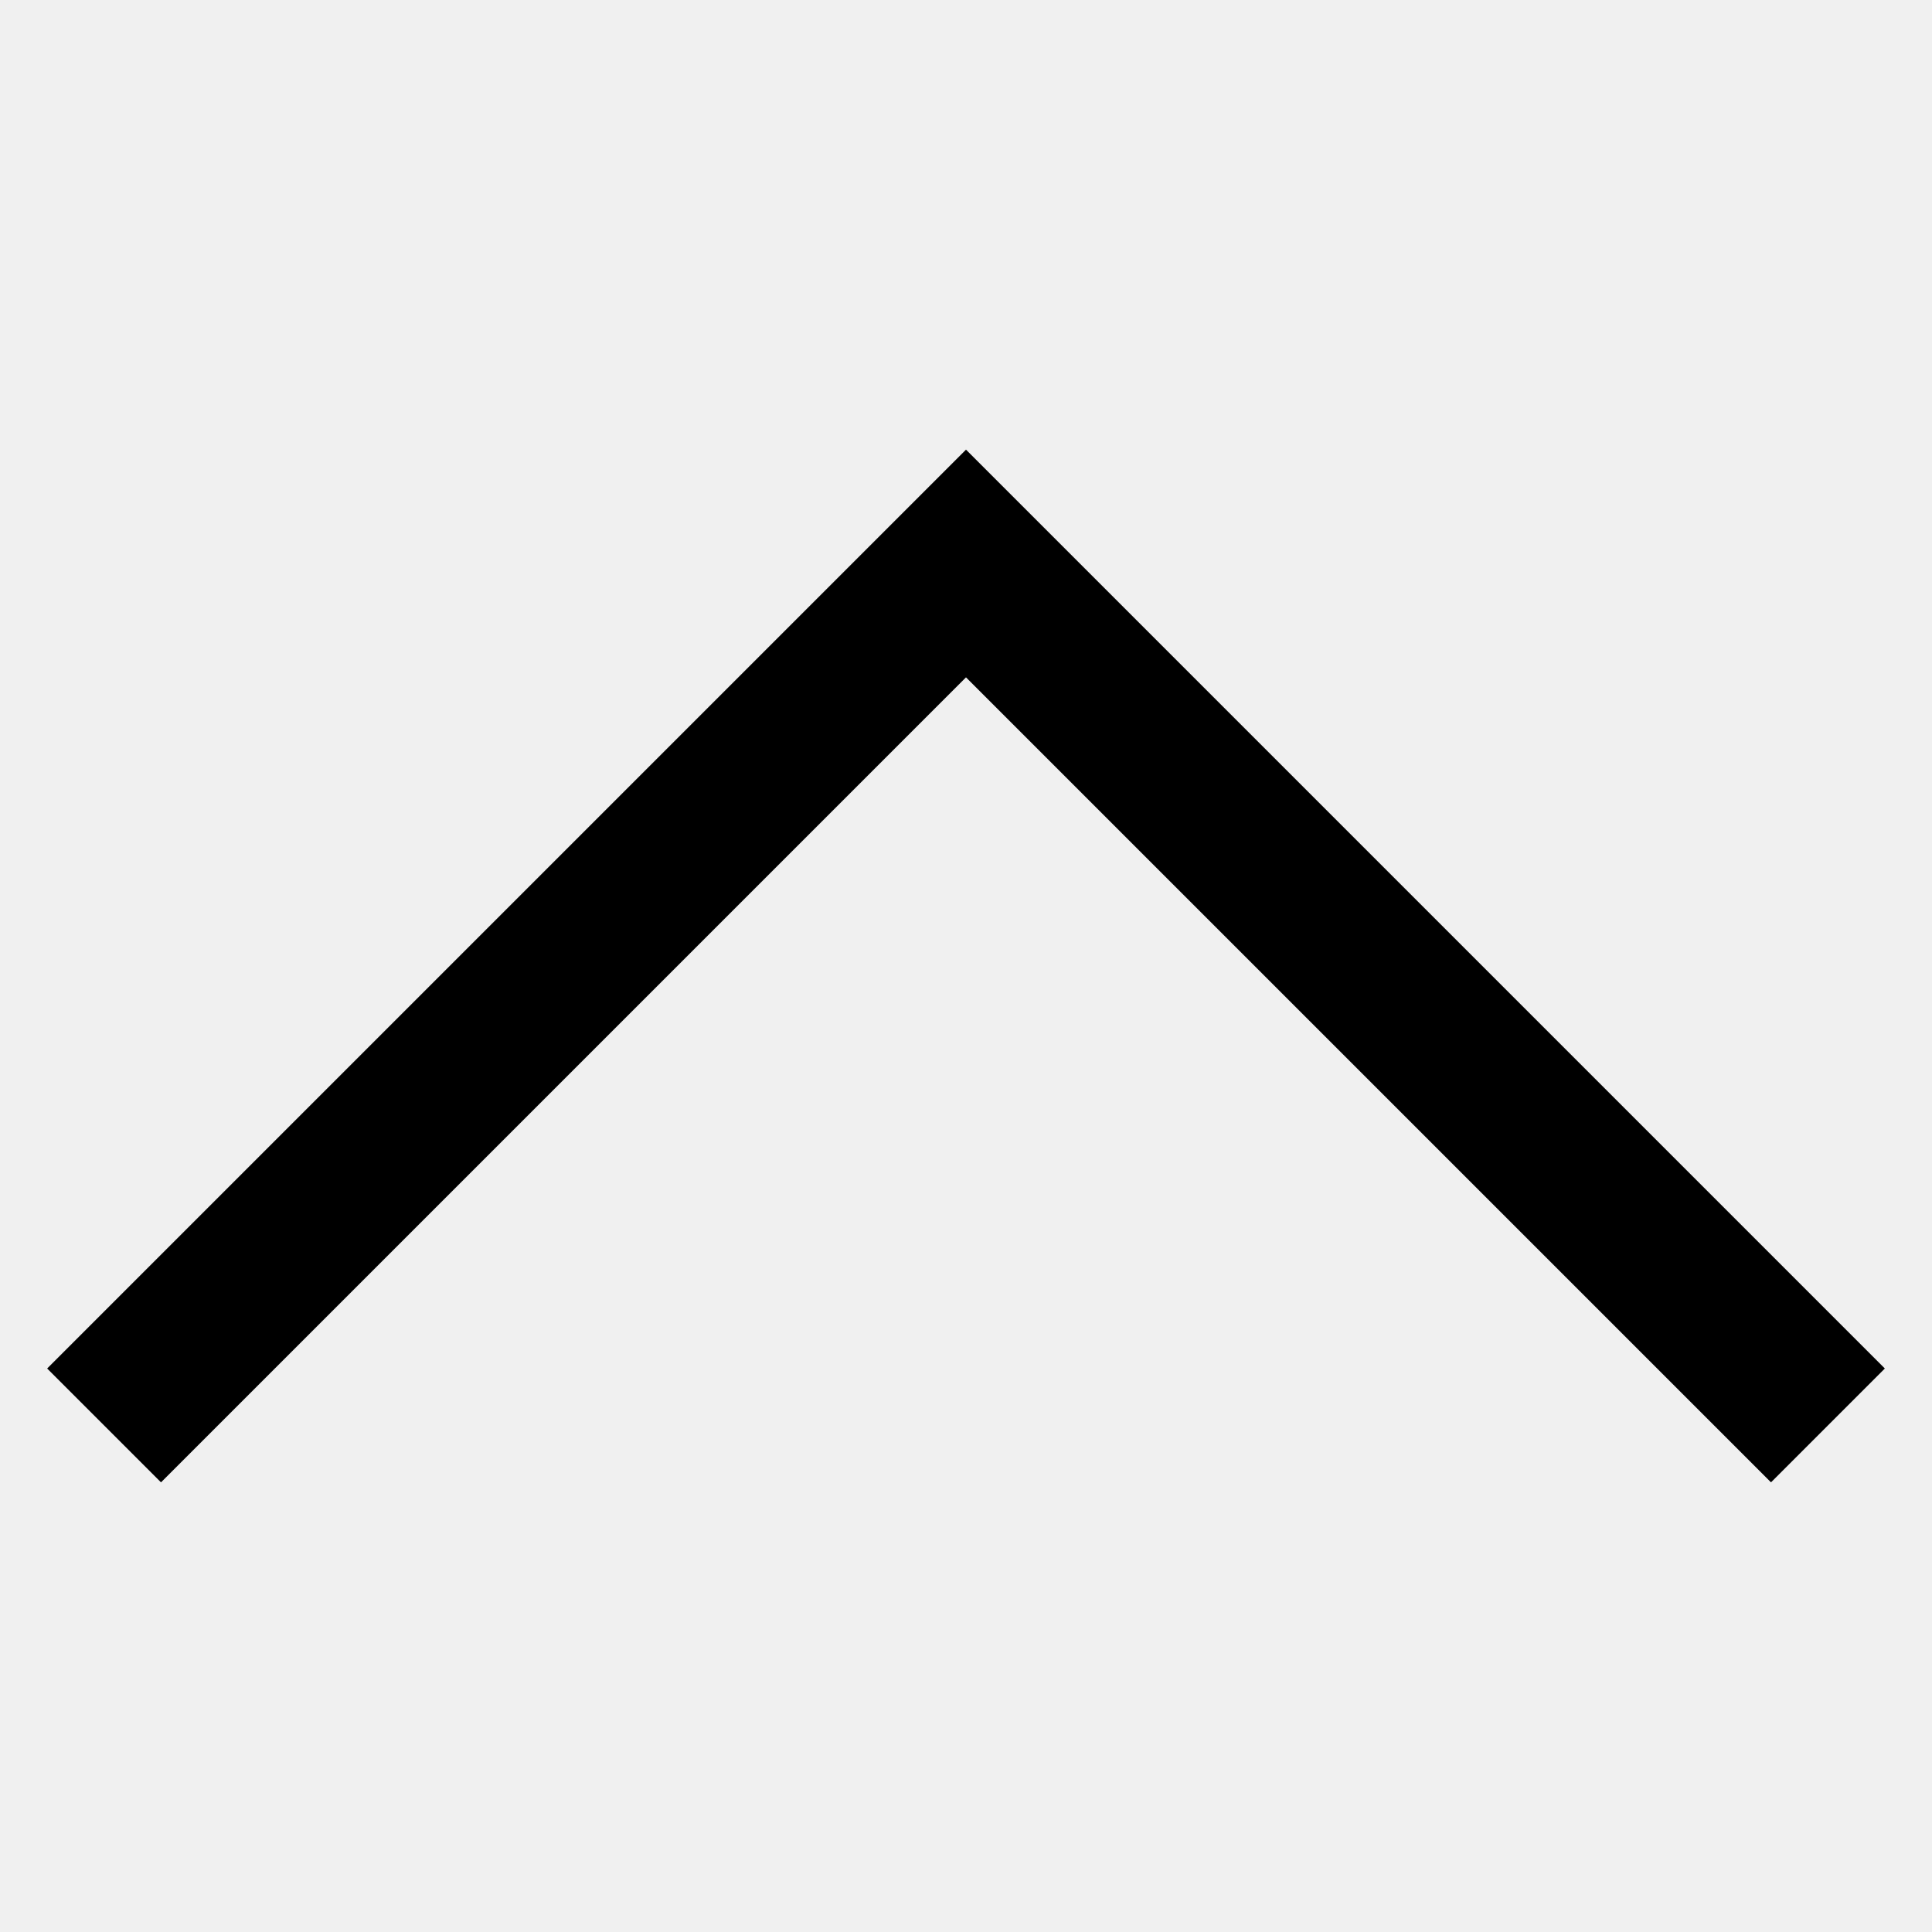
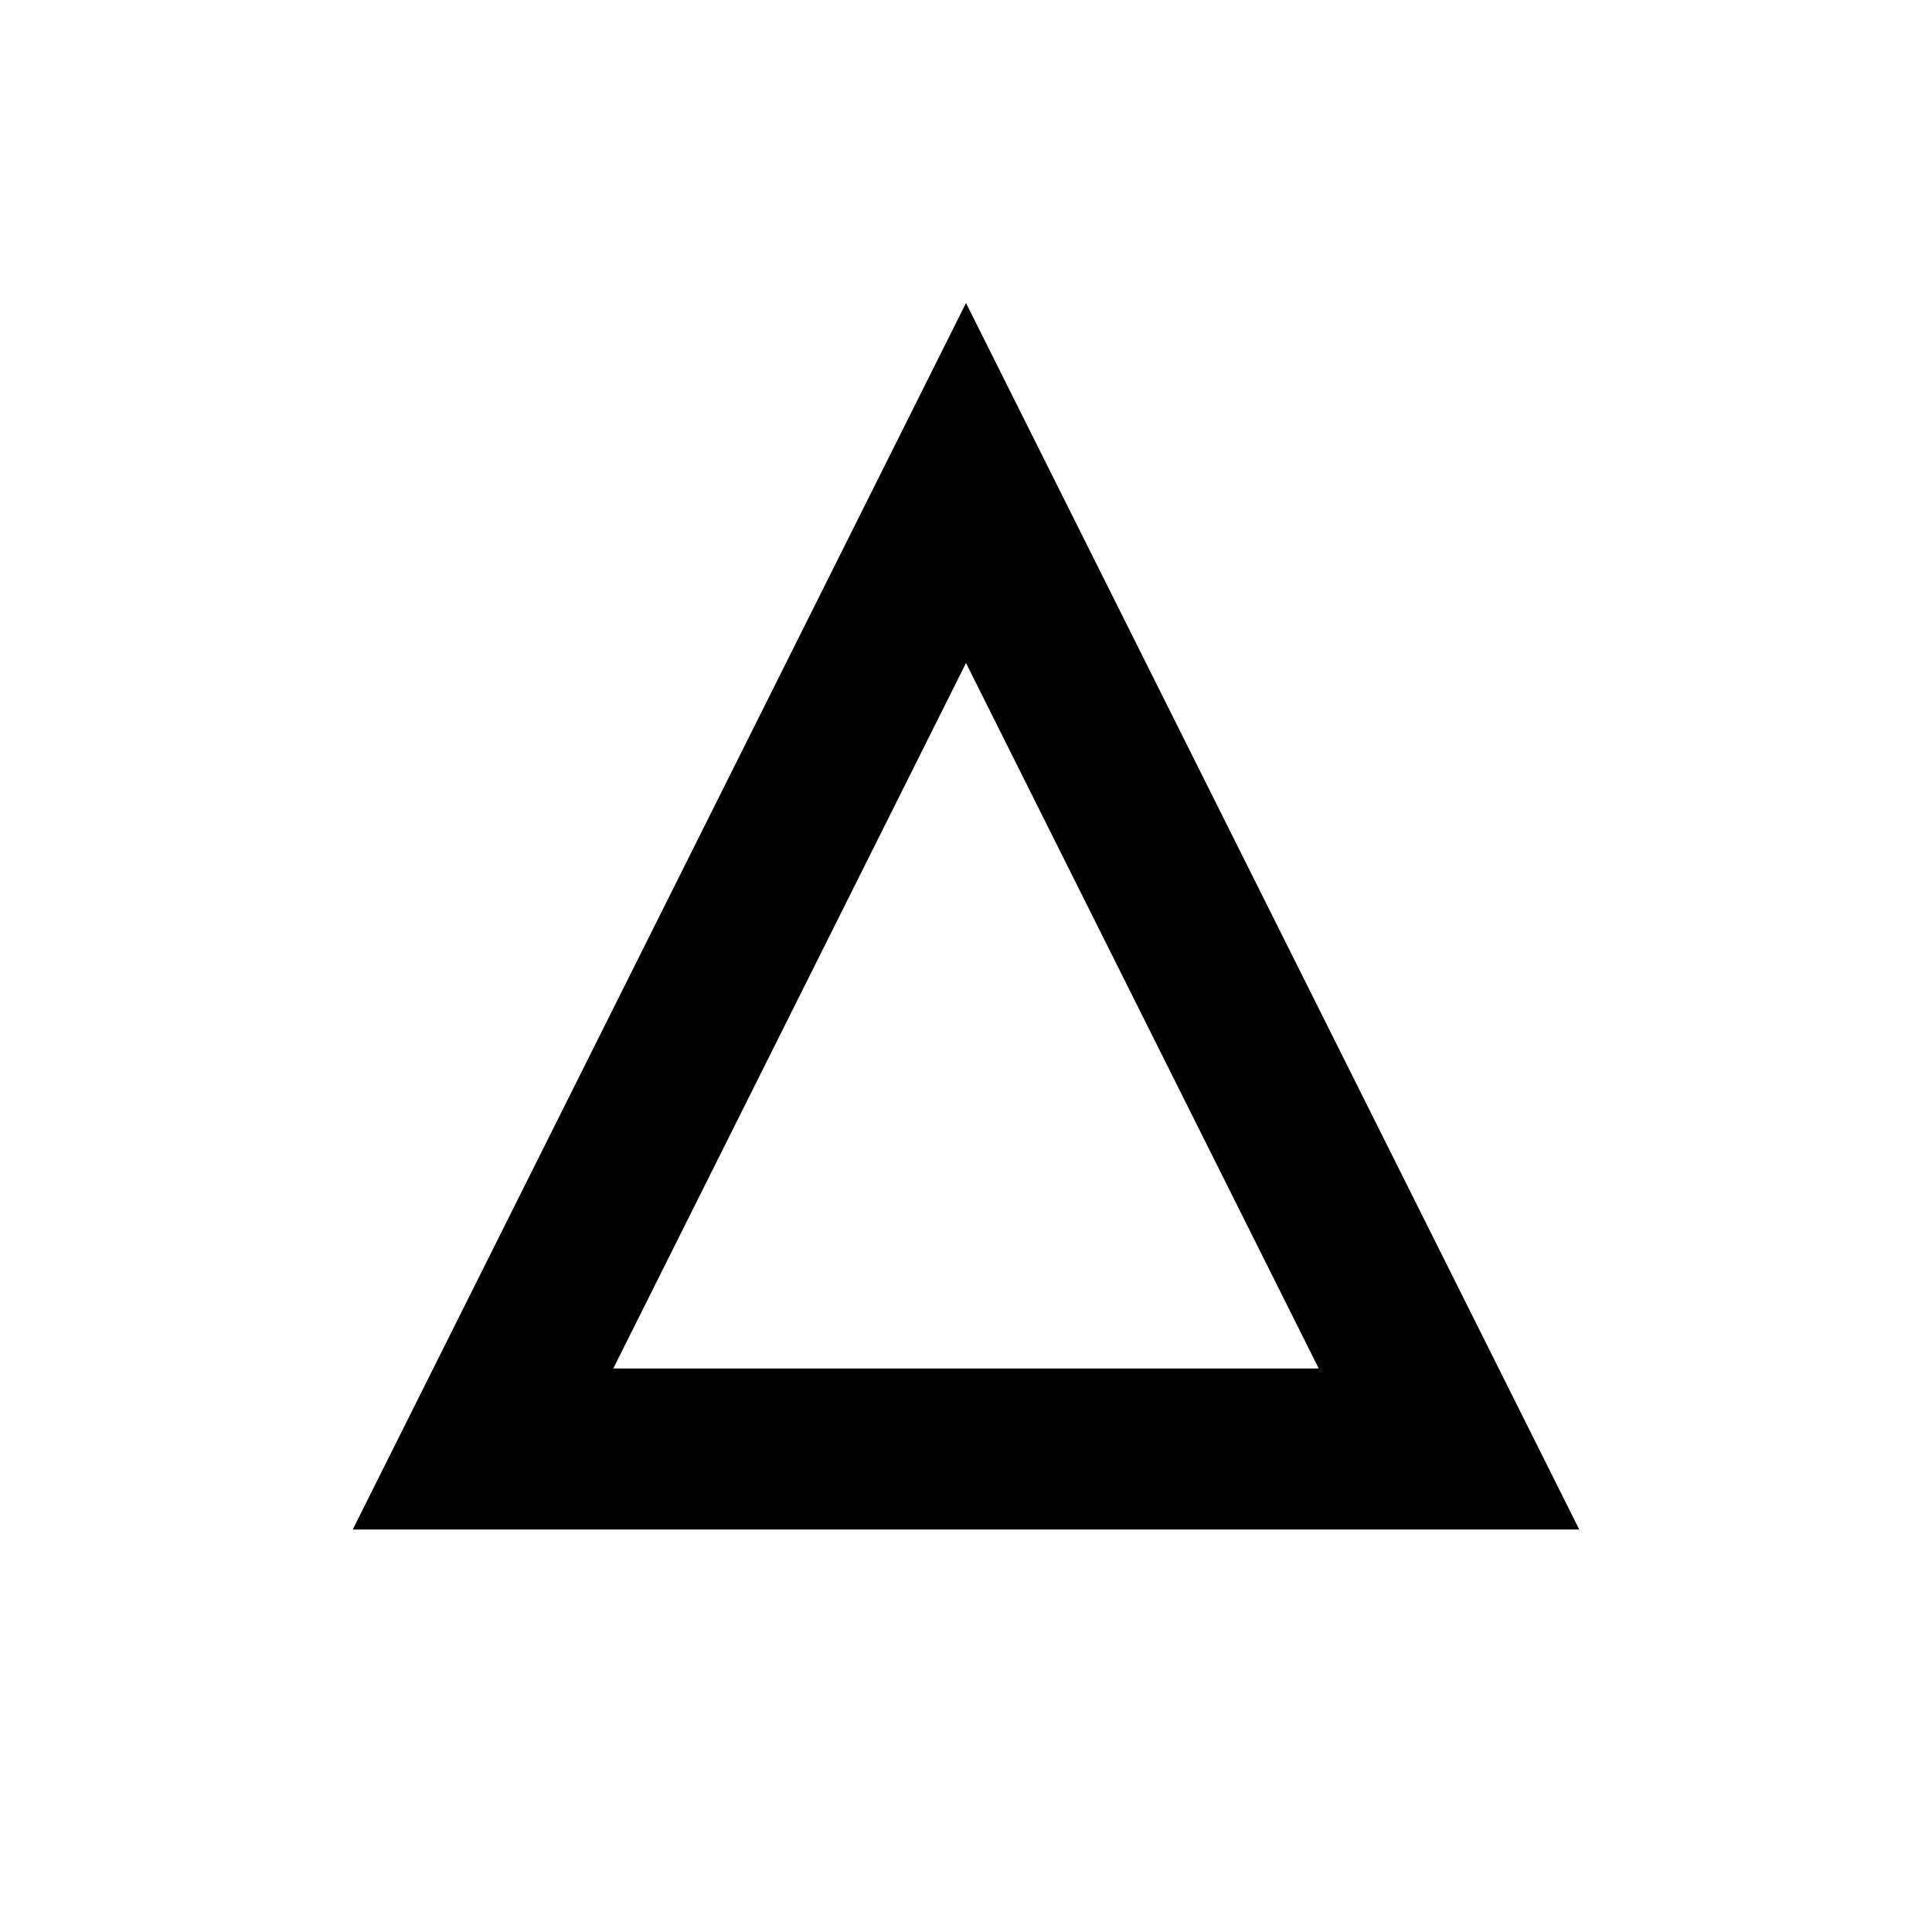
- <svg xmlns="http://www.w3.org/2000/svg" width="48" height="48" viewBox="0 0 48 48">
-   <g class="nc-icon-wrapper" stroke-linecap="square" stroke-linejoin="miter" stroke-width="4" fill="#000000" stroke="#000000">
-     <polyline fill="none" stroke="#000000" stroke-miterlimit="10" points="44,34 24,14 4,34 " />
+ <svg xmlns="http://www.w3.org/2000/svg" width="24px" height="24px" viewBox="0 0 24 24" version="1.1">
+   <g id="Material-Austausch" stroke="none" stroke-width="1" fill="none" fill-rule="evenodd">
+     <g id="Up">
+       <rect id="Rectangle" fill="#FFFFFF" x="0" y="0" width="24" height="24" />
+       <polygon id="Triangle" stroke="#000000" stroke-width="2" points="12 6 18 18 6 18" />
+     </g>
  </g>
</svg>
